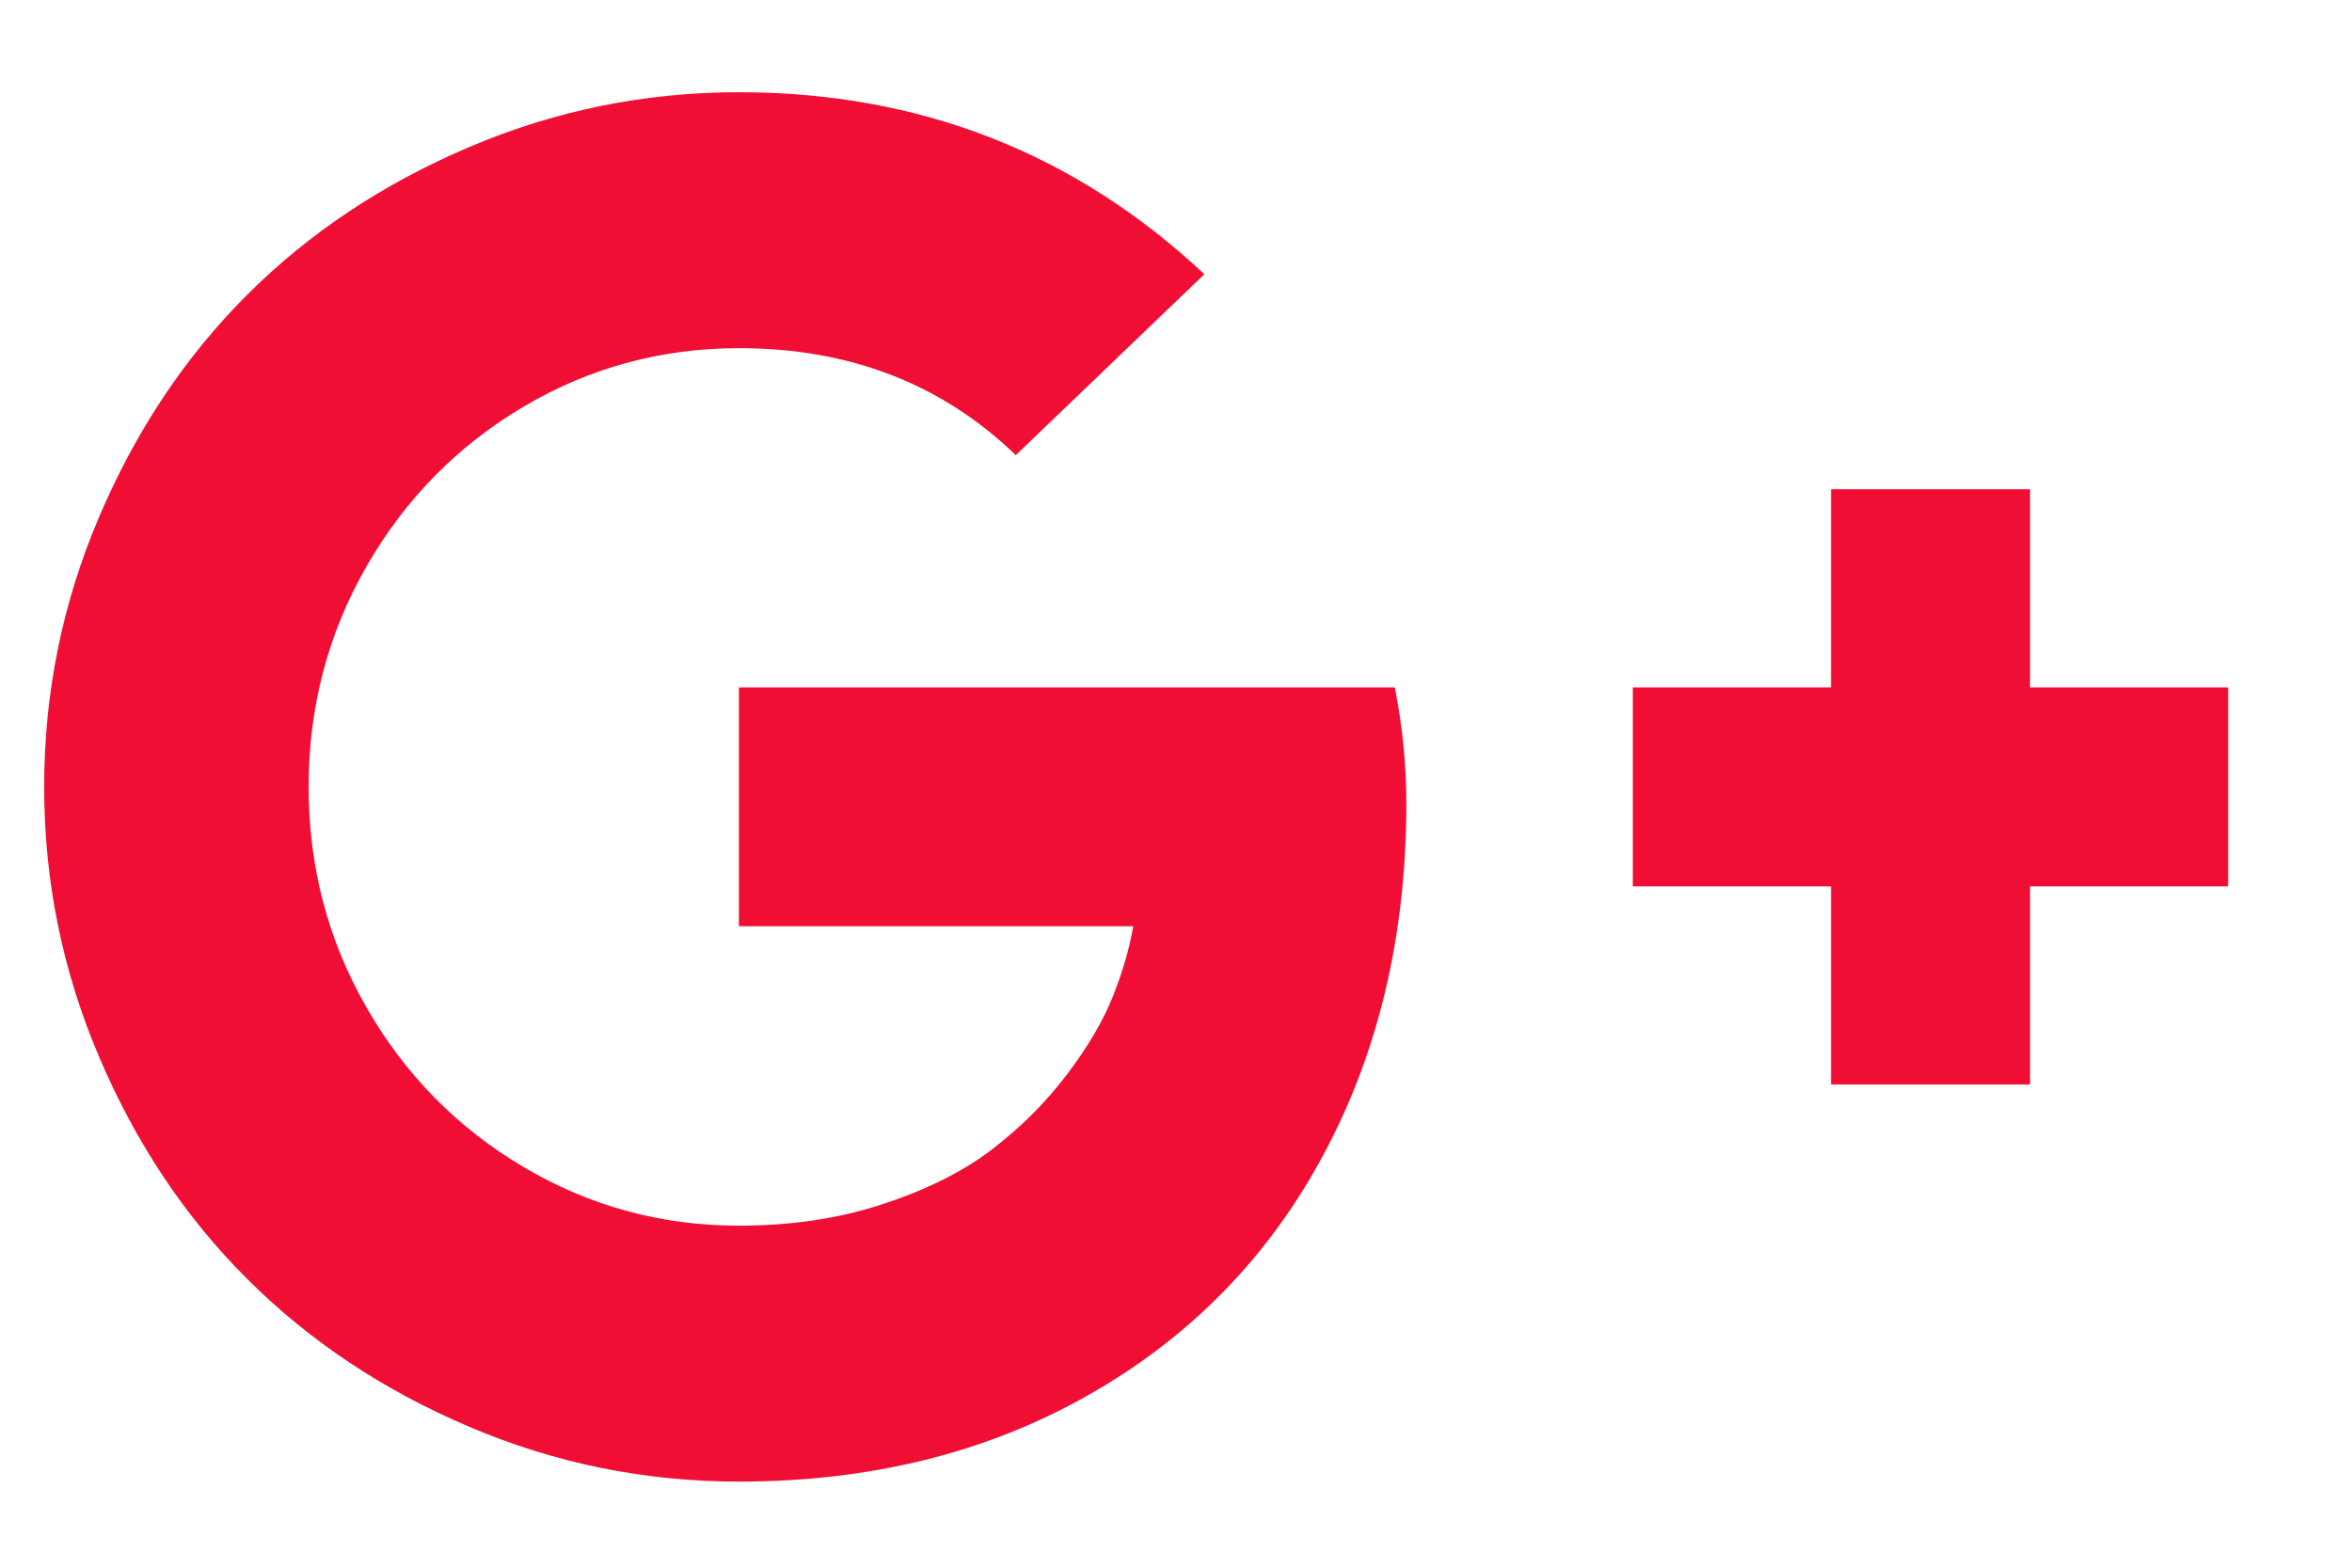
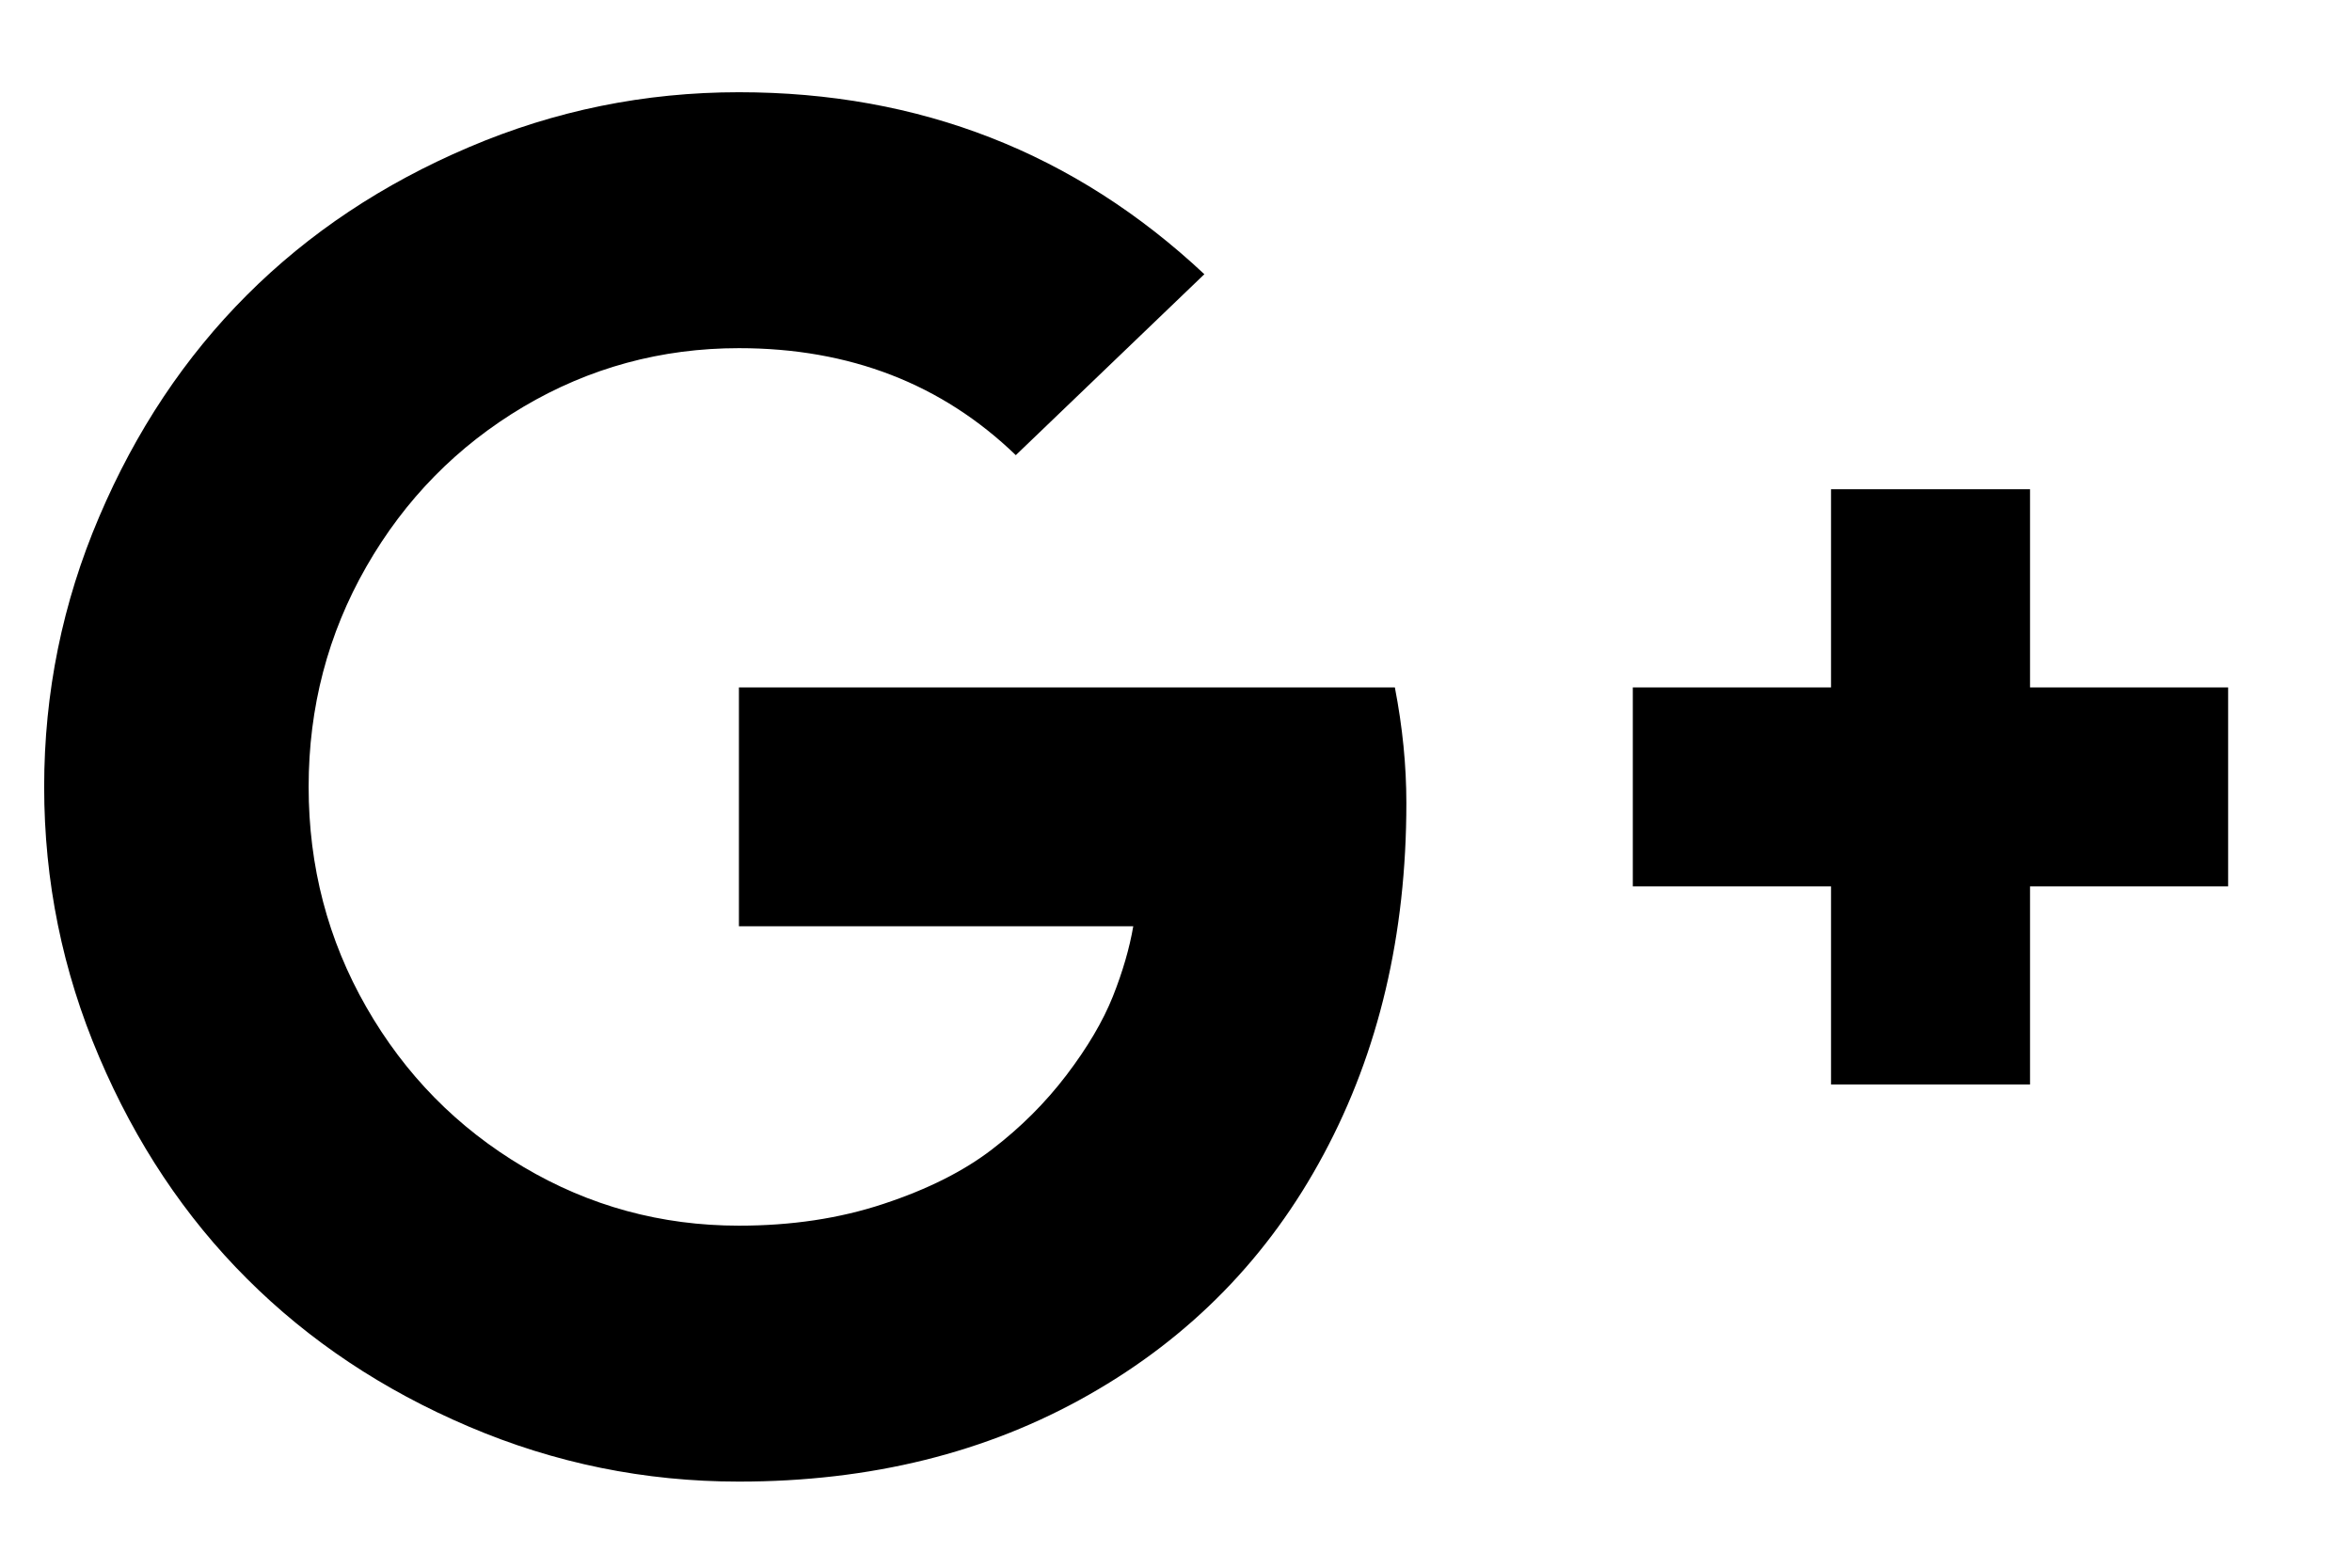
<svg xmlns="http://www.w3.org/2000/svg" width="18px" height="12px">
-   <path fill-rule="evenodd" fill="rgb(241, 14, 52)" d="M10.675,5.262 L5.655,5.262 L5.655,7.090 L8.673,7.090 C8.644,7.259 8.592,7.438 8.517,7.627 C8.442,7.815 8.324,8.016 8.162,8.229 C8.000,8.442 7.810,8.631 7.592,8.798 C7.375,8.965 7.098,9.104 6.762,9.215 C6.425,9.327 6.057,9.382 5.655,9.382 C5.061,9.382 4.510,9.232 4.005,8.932 C3.500,8.633 3.099,8.225 2.804,7.710 C2.509,7.195 2.362,6.633 2.362,6.023 C2.362,5.414 2.509,4.852 2.804,4.337 C3.099,3.822 3.500,3.414 4.005,3.114 C4.510,2.815 5.061,2.665 5.655,2.665 C6.502,2.665 7.208,2.938 7.774,3.484 L9.217,2.099 C8.226,1.170 7.038,0.706 5.655,0.706 C4.935,0.706 4.246,0.846 3.588,1.127 C2.930,1.407 2.364,1.784 1.890,2.258 C1.416,2.732 1.039,3.298 0.759,3.956 C0.478,4.614 0.338,5.303 0.338,6.023 C0.338,6.744 0.478,7.433 0.759,8.091 C1.039,8.749 1.416,9.315 1.890,9.788 C2.364,10.262 2.930,10.640 3.588,10.920 C4.246,11.201 4.935,11.341 5.655,11.341 C6.661,11.341 7.554,11.120 8.332,10.677 C9.111,10.235 9.711,9.620 10.131,8.834 C10.552,8.049 10.763,7.153 10.763,6.147 C10.763,5.861 10.734,5.566 10.675,5.262 L10.675,5.262 ZM15.536,5.262 L15.536,3.745 L14.013,3.745 L14.013,5.262 L12.496,5.262 L12.496,6.785 L14.013,6.785 L14.013,8.301 L15.536,8.301 L15.536,6.785 L17.052,6.785 L17.052,5.262 L15.536,5.262 Z" />
+   <path fill-rule="evenodd" d="M10.675,5.262 L5.655,5.262 L5.655,7.090 L8.673,7.090 C8.644,7.259 8.592,7.438 8.517,7.627 C8.442,7.815 8.324,8.016 8.162,8.229 C8.000,8.442 7.810,8.631 7.592,8.798 C7.375,8.965 7.098,9.104 6.762,9.215 C6.425,9.327 6.057,9.382 5.655,9.382 C5.061,9.382 4.510,9.232 4.005,8.932 C3.500,8.633 3.099,8.225 2.804,7.710 C2.509,7.195 2.362,6.633 2.362,6.023 C2.362,5.414 2.509,4.852 2.804,4.337 C3.099,3.822 3.500,3.414 4.005,3.114 C4.510,2.815 5.061,2.665 5.655,2.665 C6.502,2.665 7.208,2.938 7.774,3.484 L9.217,2.099 C8.226,1.170 7.038,0.706 5.655,0.706 C4.935,0.706 4.246,0.846 3.588,1.127 C2.930,1.407 2.364,1.784 1.890,2.258 C1.416,2.732 1.039,3.298 0.759,3.956 C0.478,4.614 0.338,5.303 0.338,6.023 C0.338,6.744 0.478,7.433 0.759,8.091 C1.039,8.749 1.416,9.315 1.890,9.788 C2.364,10.262 2.930,10.640 3.588,10.920 C4.246,11.201 4.935,11.341 5.655,11.341 C6.661,11.341 7.554,11.120 8.332,10.677 C9.111,10.235 9.711,9.620 10.131,8.834 C10.552,8.049 10.763,7.153 10.763,6.147 C10.763,5.861 10.734,5.566 10.675,5.262 L10.675,5.262 ZM15.536,5.262 L15.536,3.745 L14.013,3.745 L14.013,5.262 L12.496,5.262 L12.496,6.785 L14.013,6.785 L14.013,8.301 L15.536,8.301 L15.536,6.785 L17.052,6.785 L17.052,5.262 L15.536,5.262 Z" />
</svg>
